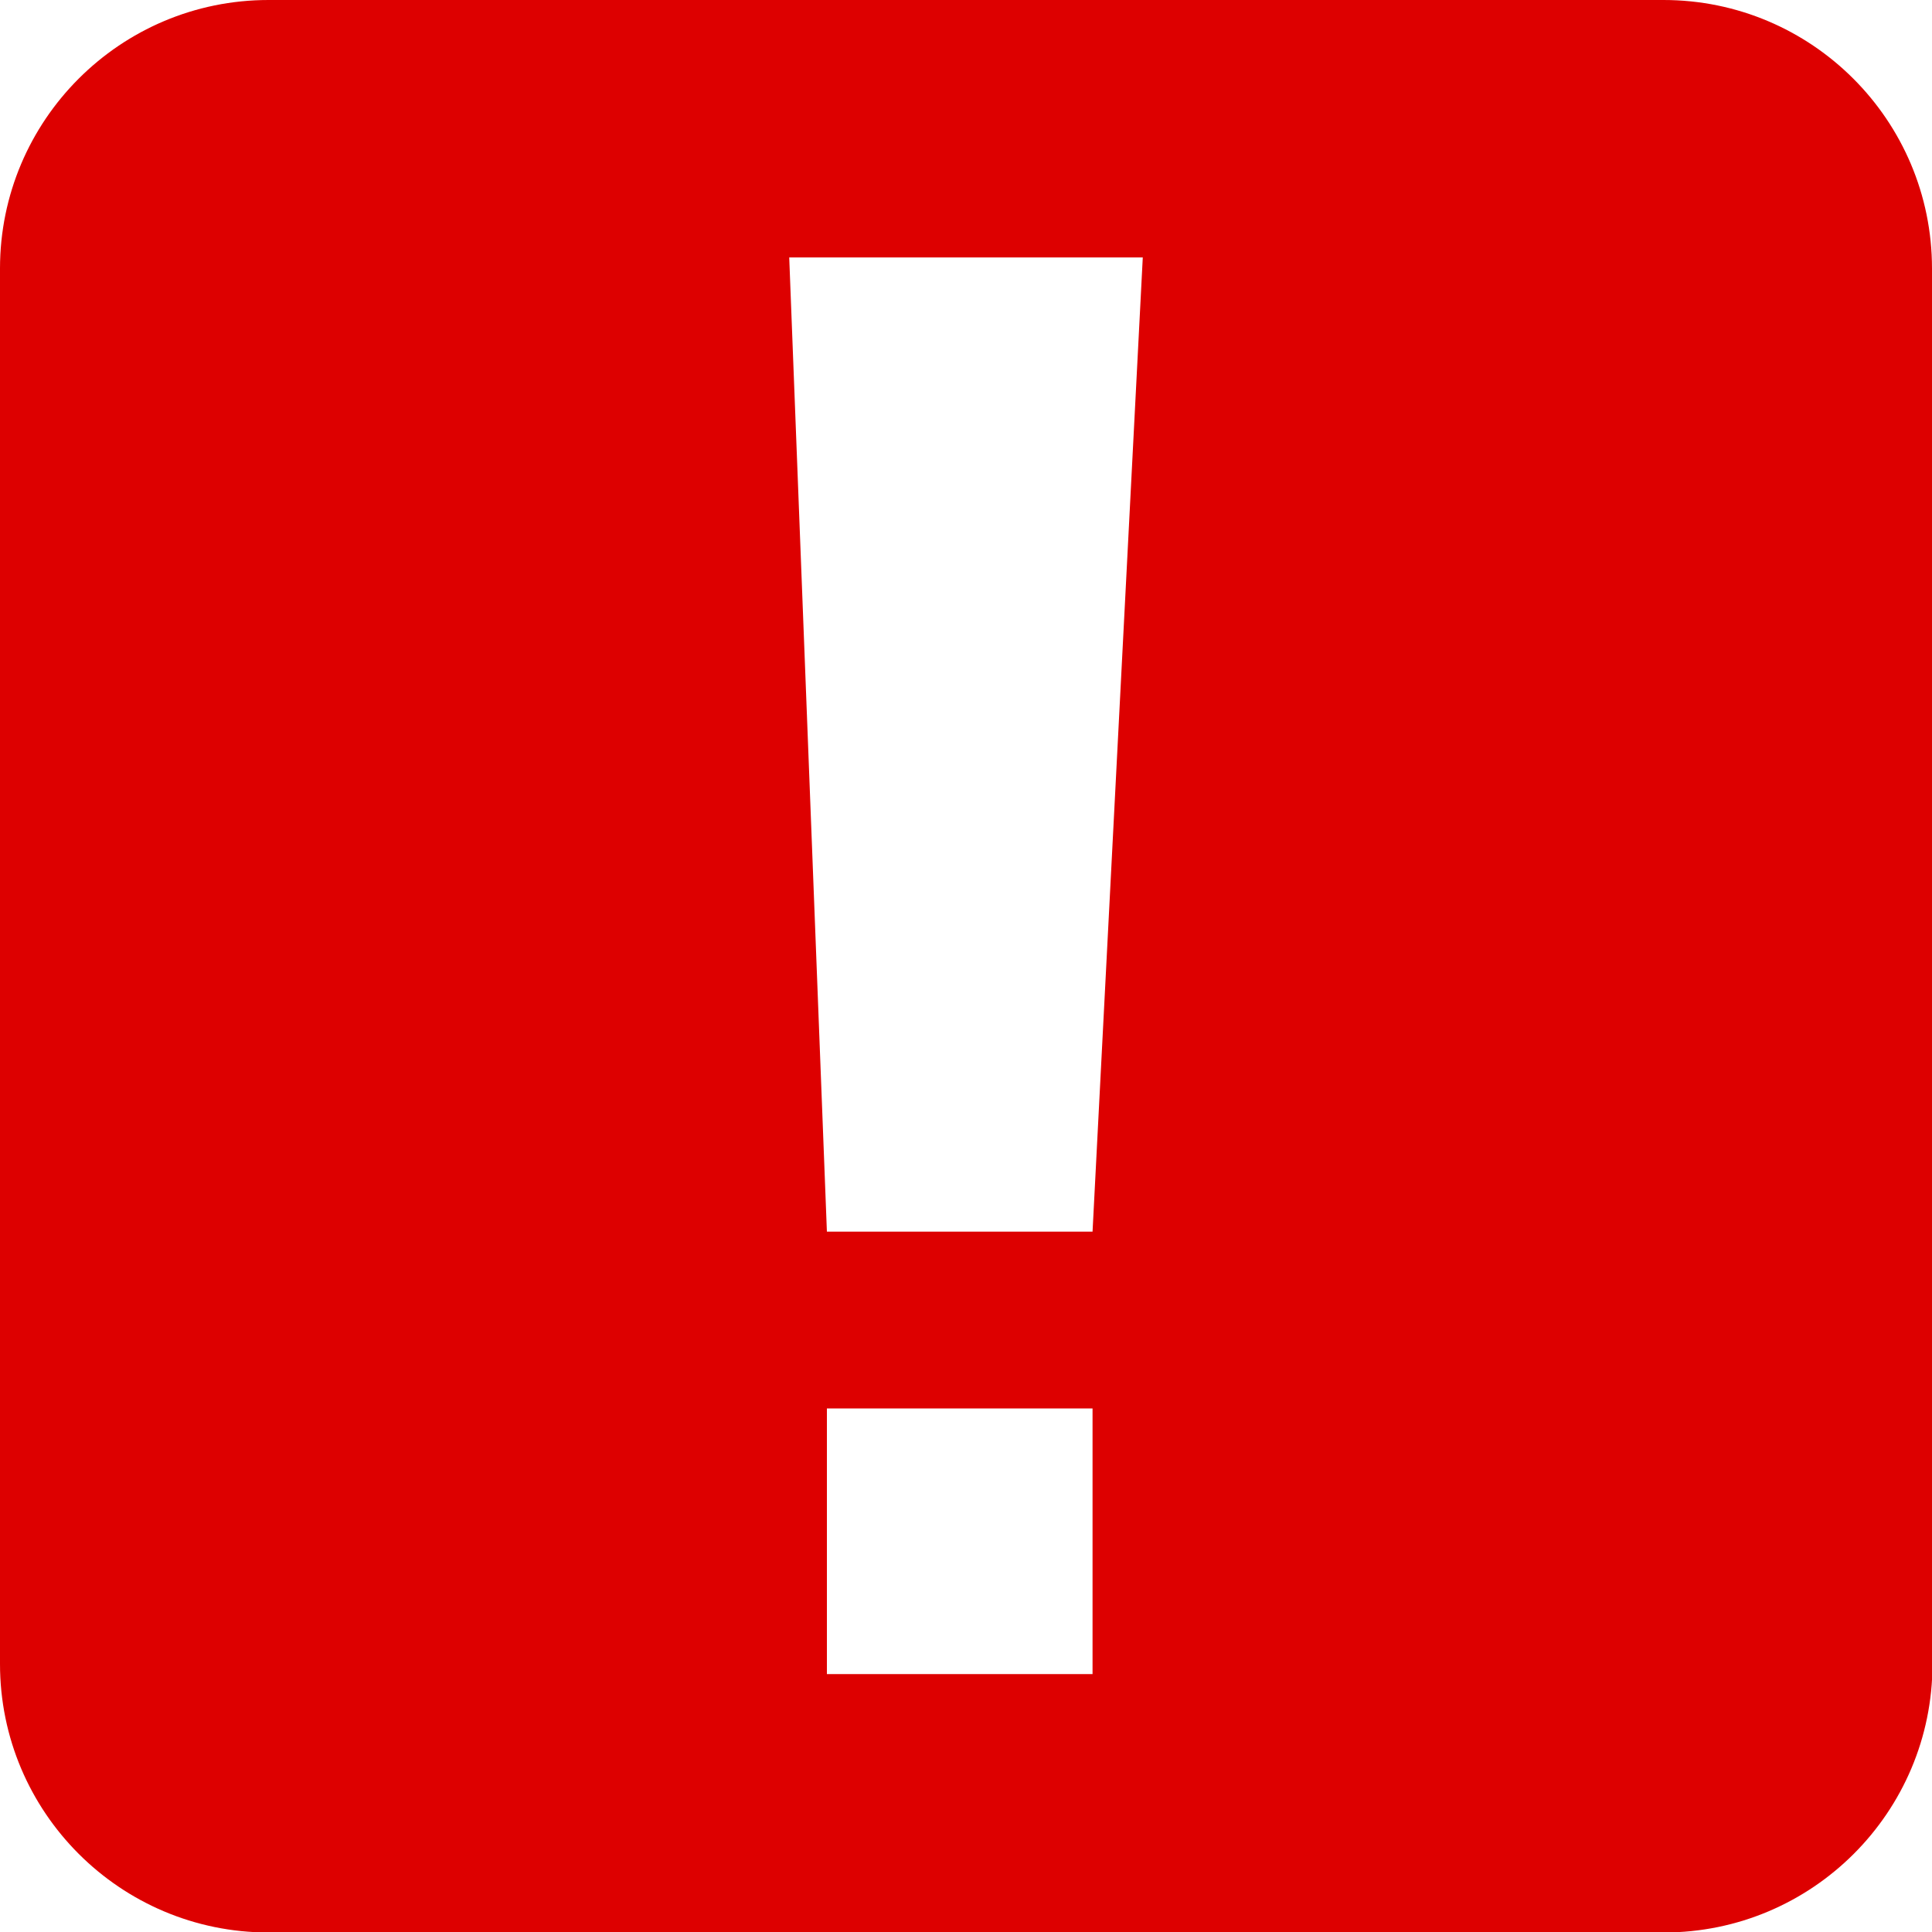
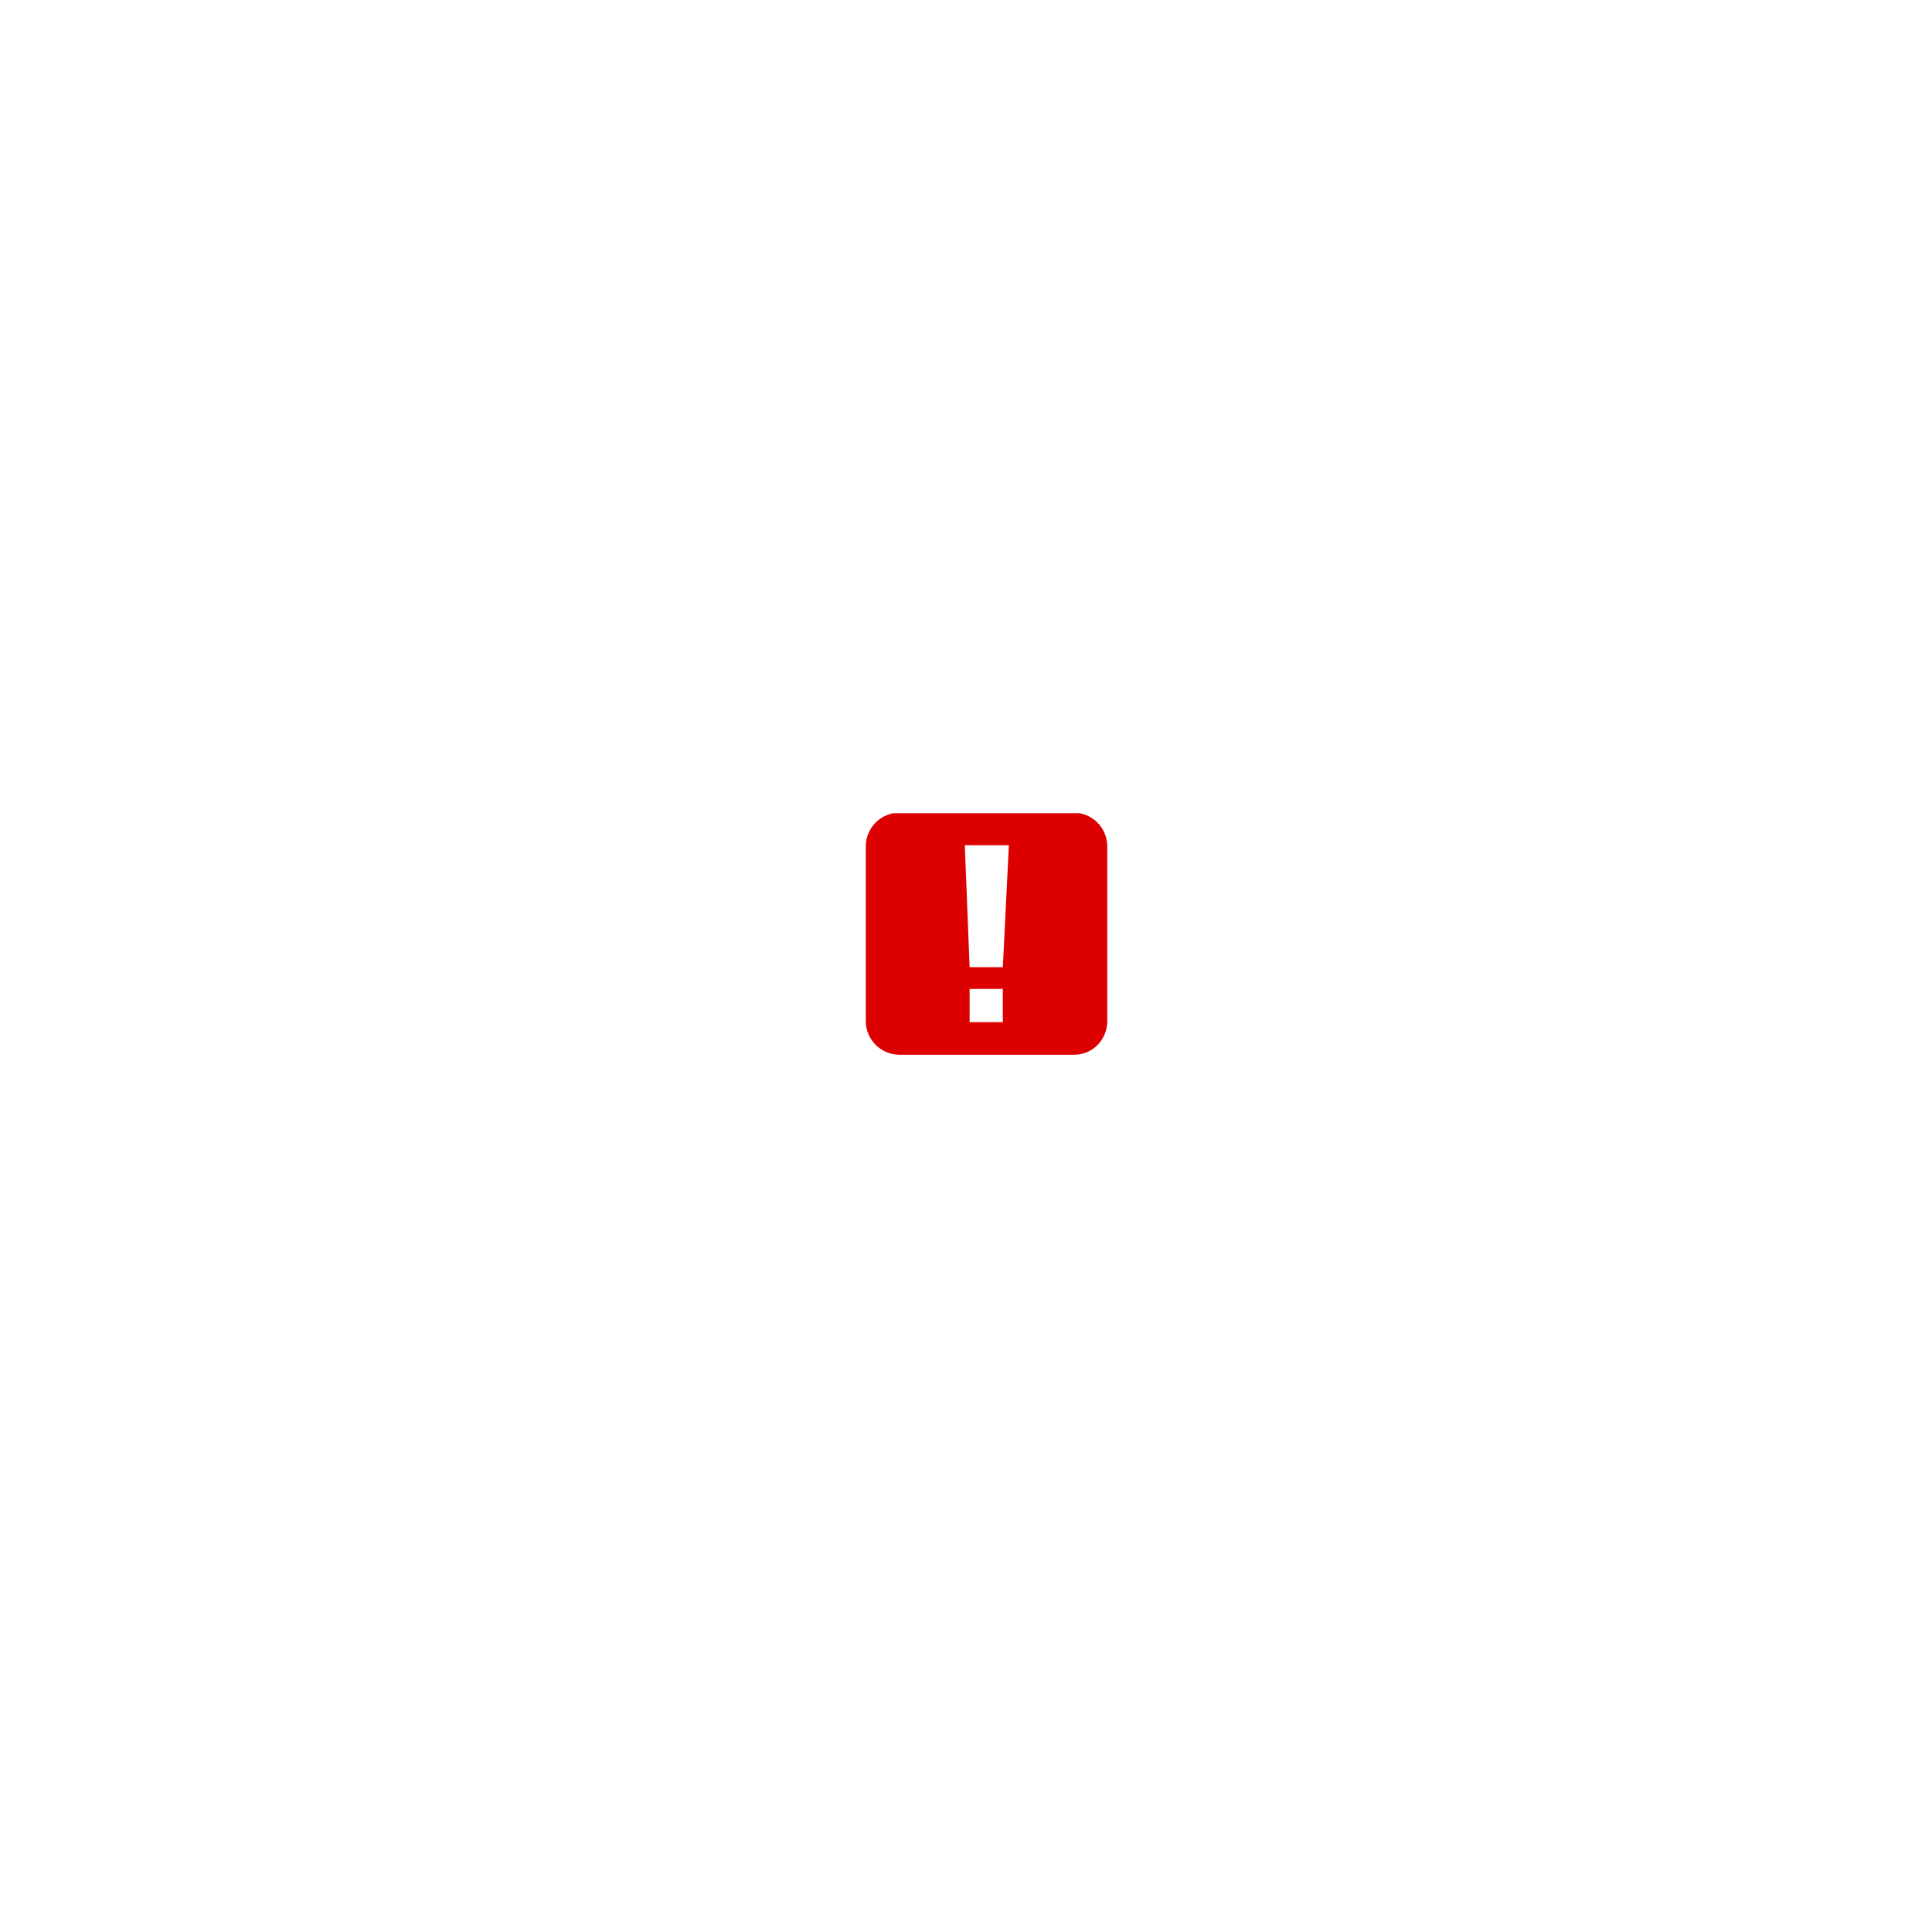
- <svg xmlns="http://www.w3.org/2000/svg" id="Layer_1" viewBox="0 0 40 40">
-   <defs>
-     <style>.cls-1{fill:none;}.cls-2{clip-path:url(#clippath);}.cls-3{fill:#d00;}</style>
-     <clipPath id="clippath">
-       <rect class="cls-1" width="40" height="40" />
+ <svg xmlns="http://www.w3.org/2000/svg" xmlns:xlink="http://www.w3.org/1999/xlink" version="1.1" id="Layer_1" x="0px" y="0px" viewBox="0 0 320 320" style="enable-background:new 0 0 320 320;" xml:space="preserve">
+   <style type="text/css">
+ 	.st0{clip-path:url(#SVGID_00000051374816372872965830000000467831699512271295_);fill:#DD0000;}
+ </style>
+   <g>
+     <defs>
+       <rect id="SVGID_1_" x="143.4" y="134.7" width="40" height="40" />
+     </defs>
+     <clipPath id="SVGID_00000161589902924673481530000009895618961126293894_">
+       <use xlink:href="#SVGID_1_" style="overflow:visible;" />
    </clipPath>
-   </defs>
-   <g class="cls-2">
-     <path class="cls-3" d="M23.66,5.33l-1.04,20.17h-5.5l-.78-20.17h7.32Zm-6.54,23.83h5.5v5.5h-5.5v-5.5Zm22.88,5.28V5.56c0-3.07-2.49-5.56-5.56-5.56H5.56C2.49,0,0,2.49,0,5.56v28.89c0,3.07,2.49,5.56,5.56,5.56h28.89c3.07,0,5.56-2.49,5.56-5.56" />
+     <path style="clip-path:url(#SVGID_00000161589902924673481530000009895618961126293894_);fill:#DD0000;" d="M167.1,140l-1,20.2   h-5.5l-0.8-20.2H167.1z M160.6,163.8h5.5v5.5h-5.5V163.8z M183.4,169.1v-28.9c0-3.1-2.5-5.6-5.6-5.6H149c-3.1,0-5.6,2.5-5.6,5.6   v28.9c0,3.1,2.5,5.6,5.6,5.6h28.9C181,174.7,183.4,172.2,183.4,169.1" />
  </g>
</svg>
